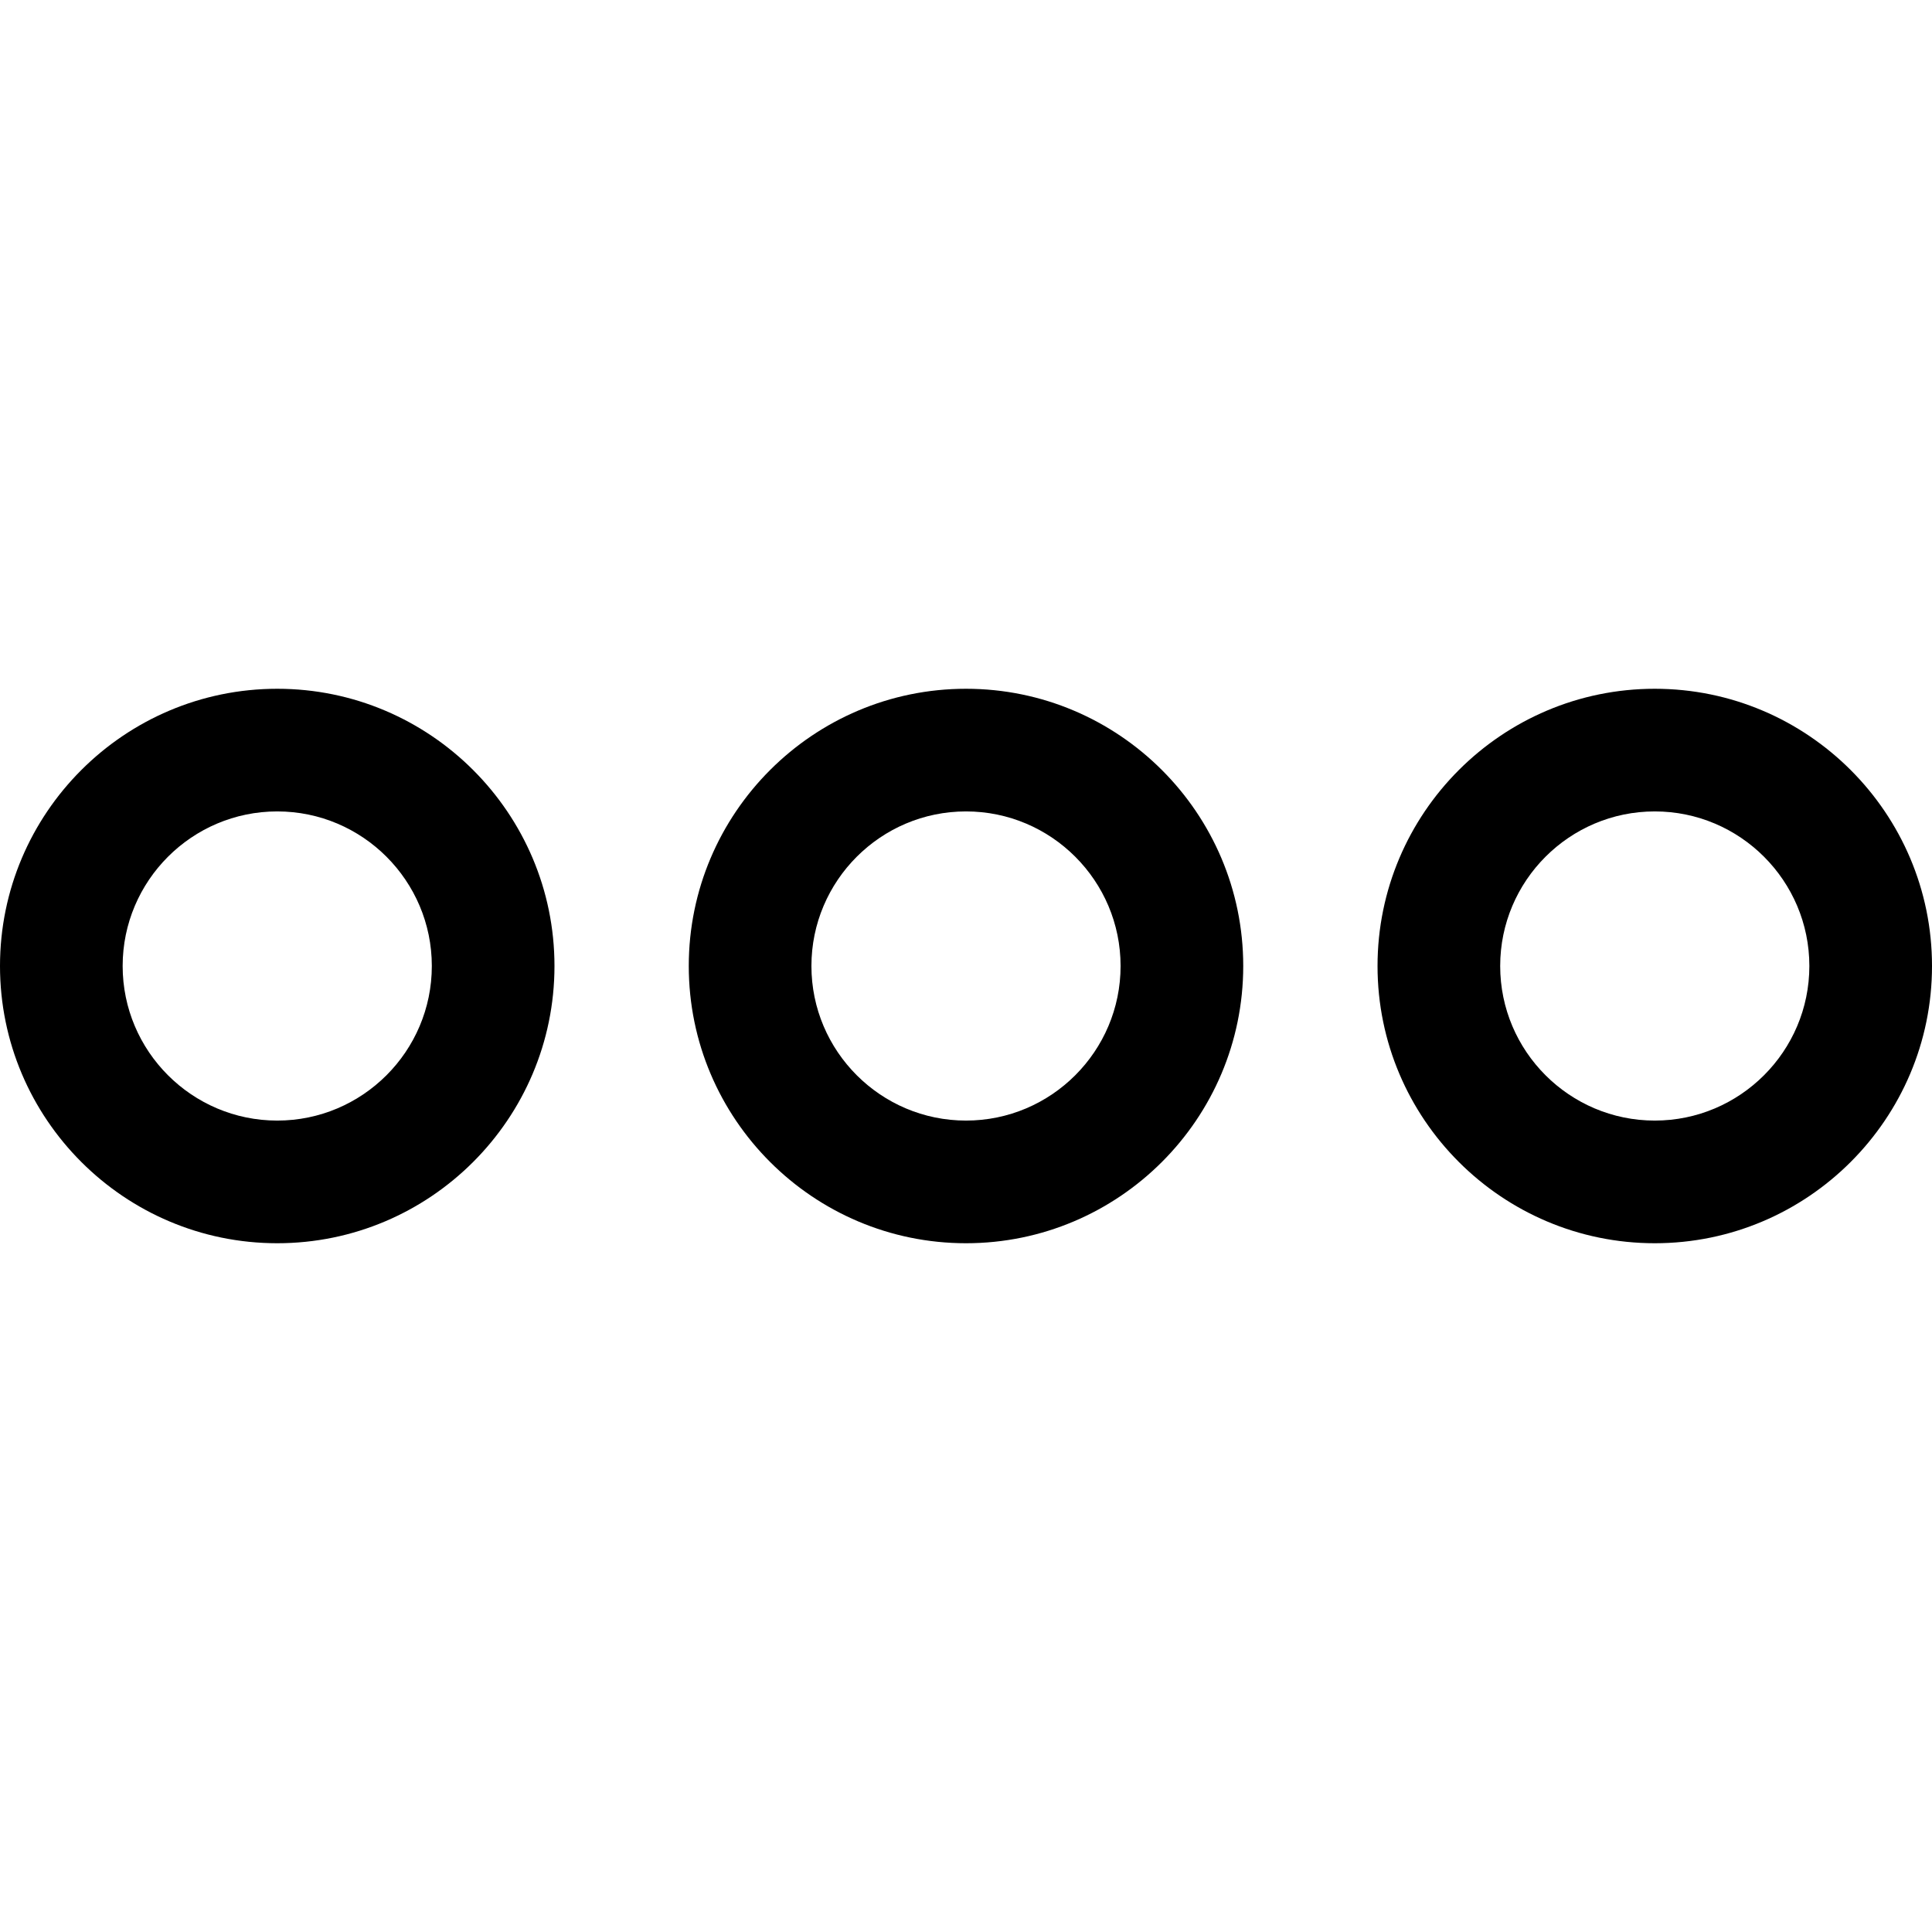
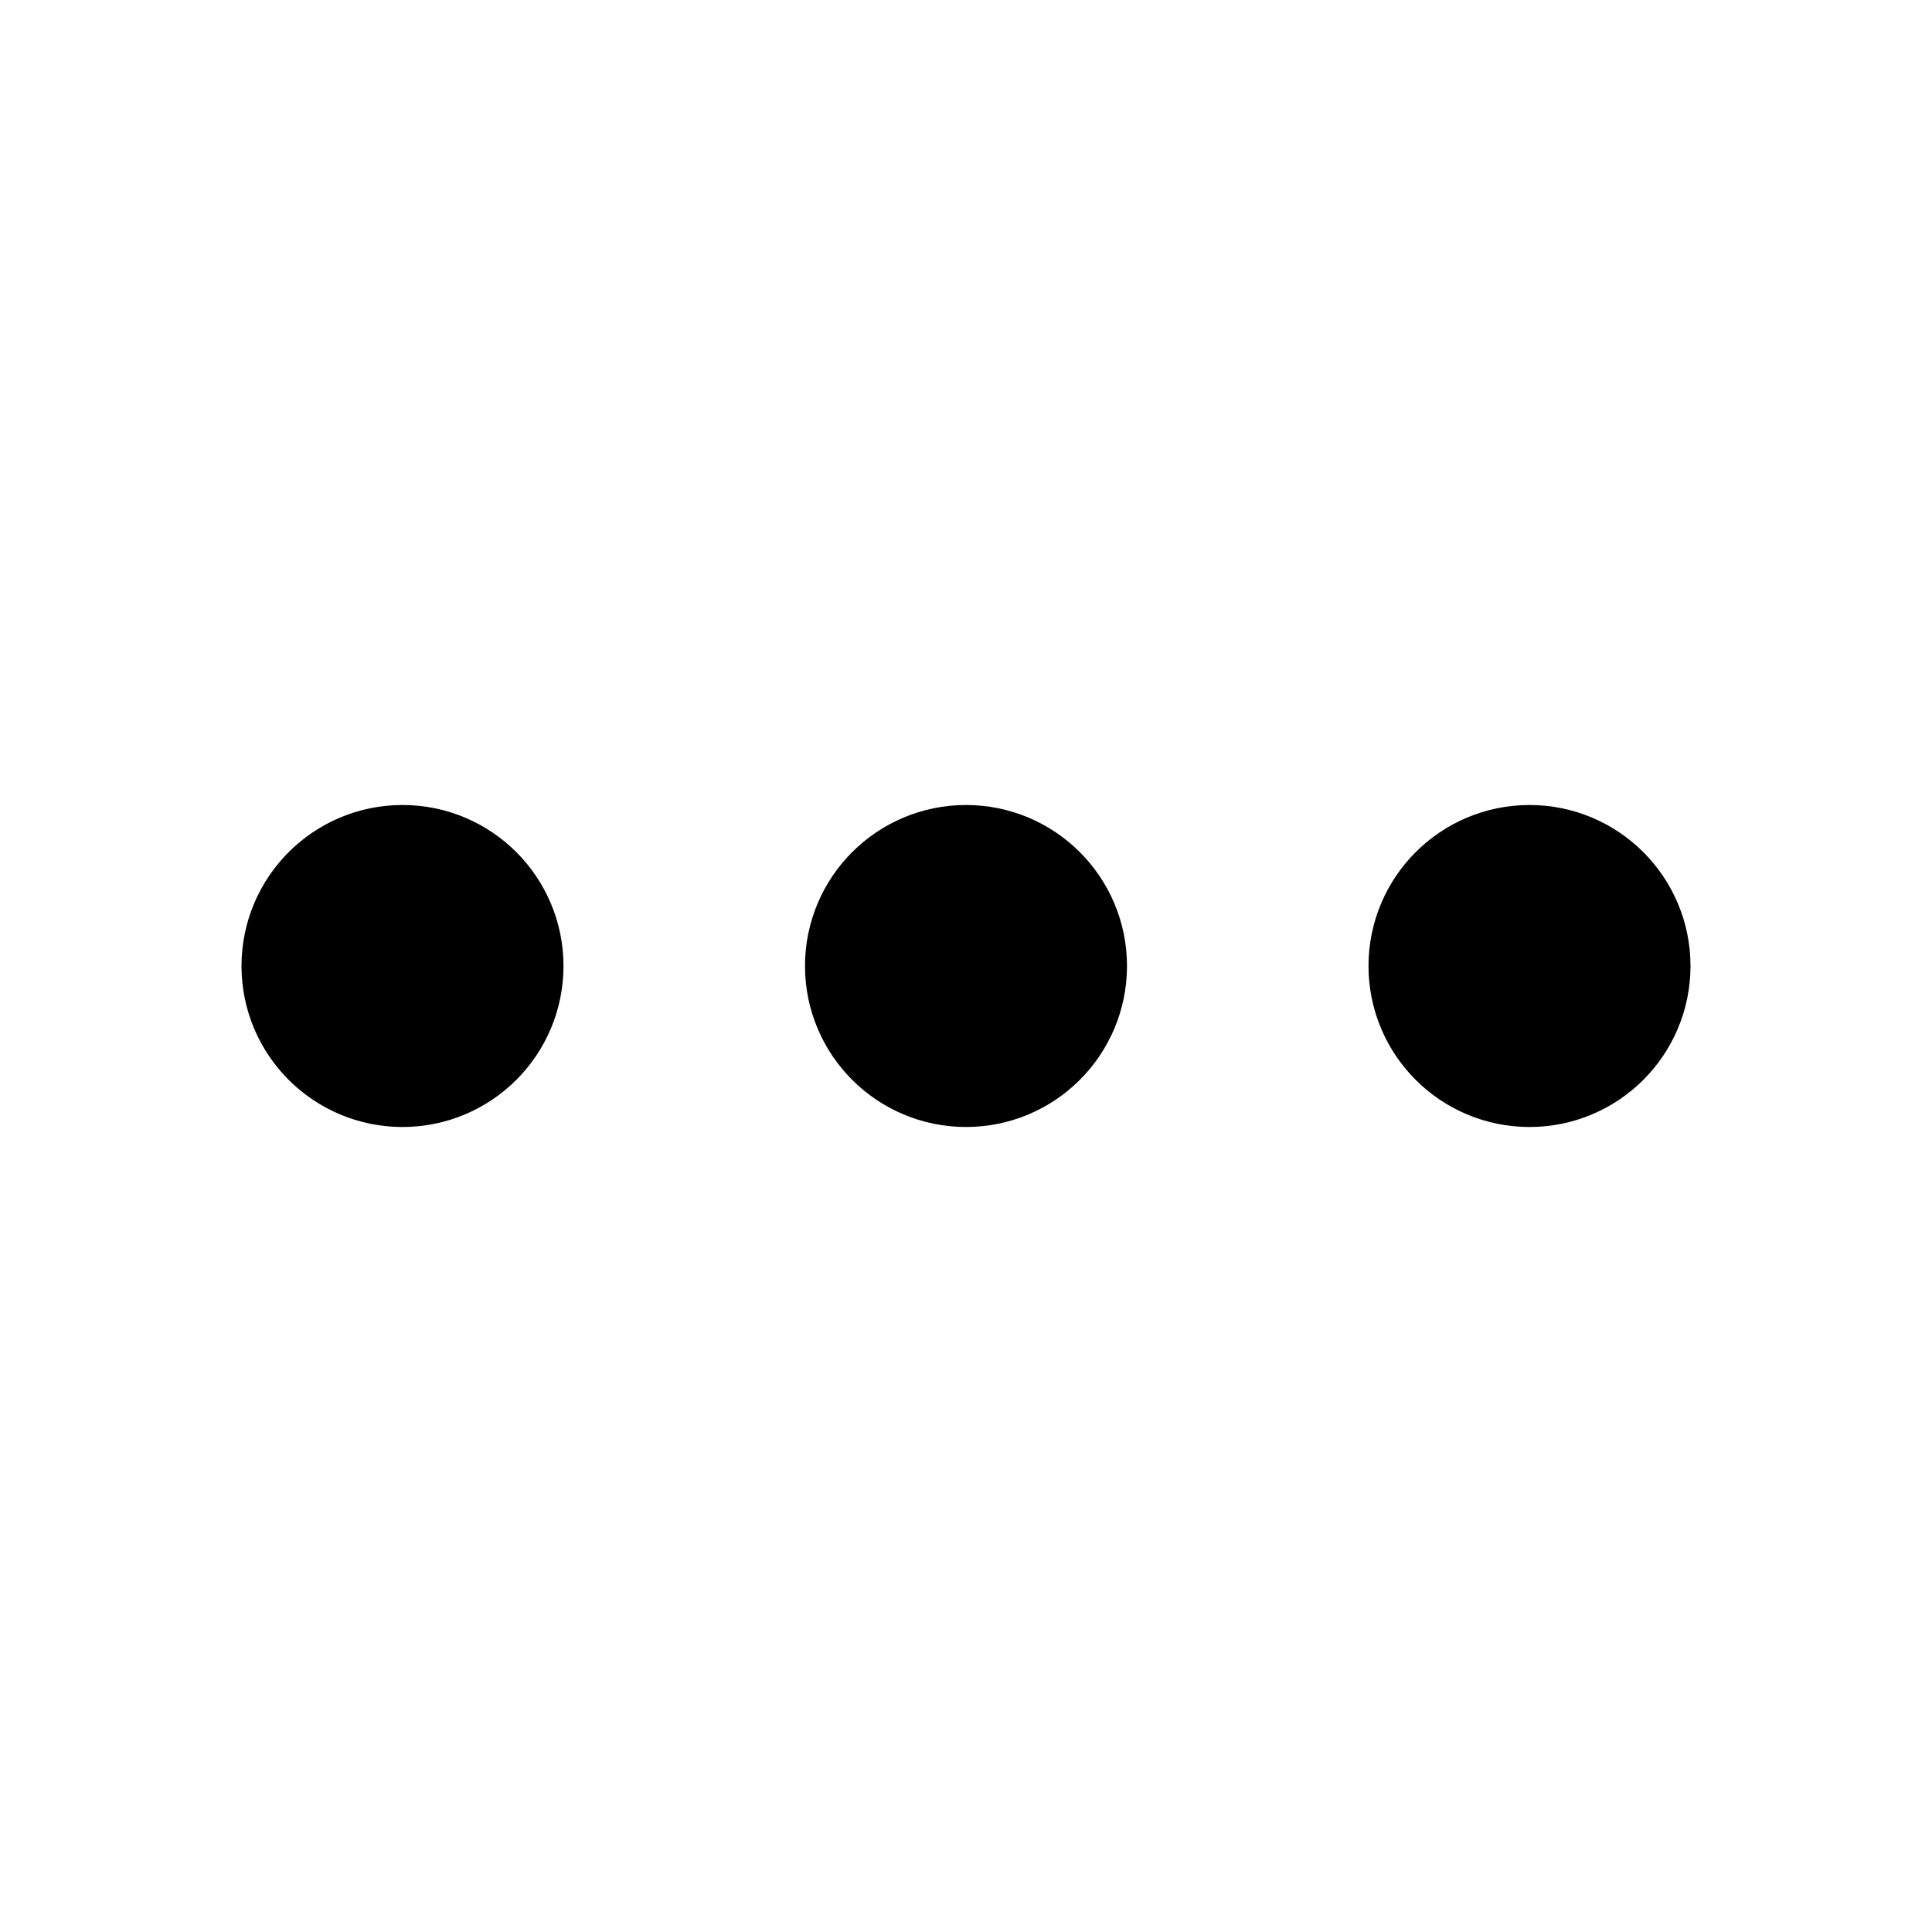
- <svg xmlns="http://www.w3.org/2000/svg" version="1.1" id="Capa_1" x="0px" y="0px" viewBox="0 0 283.535 283.535" style="enable-background:new 0 0 283.535 283.535;" xml:space="preserve">
-   <g>
-     <path d="M40.687,101.082C18.252,101.082,0,119.333,0,141.768s18.252,40.686,40.687,40.686s40.686-18.251,40.686-40.686   S63.121,101.082,40.687,101.082z M40.687,164.453c-12.51,0-22.687-10.177-22.687-22.686s10.177-22.686,22.687-22.686   c12.509,0,22.686,10.177,22.686,22.686S53.195,164.453,40.687,164.453z" />
-     <path d="M141.768,101.082c-22.435,0-40.686,18.251-40.686,40.686s18.251,40.686,40.686,40.686s40.686-18.251,40.686-40.686   S164.202,101.082,141.768,101.082z M141.768,164.453c-12.509,0-22.686-10.177-22.686-22.686s10.177-22.686,22.686-22.686   s22.686,10.177,22.686,22.686S154.276,164.453,141.768,164.453z" />
-     <path d="M242.849,101.082c-22.435,0-40.686,18.251-40.686,40.686s18.251,40.686,40.686,40.686s40.687-18.251,40.687-40.686   S265.283,101.082,242.849,101.082z M242.849,164.453c-12.509,0-22.686-10.177-22.686-22.686s10.177-22.686,22.686-22.686   c12.51,0,22.687,10.177,22.687,22.686S255.358,164.453,242.849,164.453z" />
-   </g>
+ <svg xmlns="http://www.w3.org/2000/svg" width="24" height="24" viewBox="0 0 24 24" fill="none" stroke="currentColor" stroke-width="2" stroke-linecap="round" stroke-linejoin="round" class="feather feather-more-horizontal">
+   <circle cx="12" cy="12" r="1" />
+   <circle cx="19" cy="12" r="1" />
+   <circle cx="5" cy="12" r="1" />
</svg>
